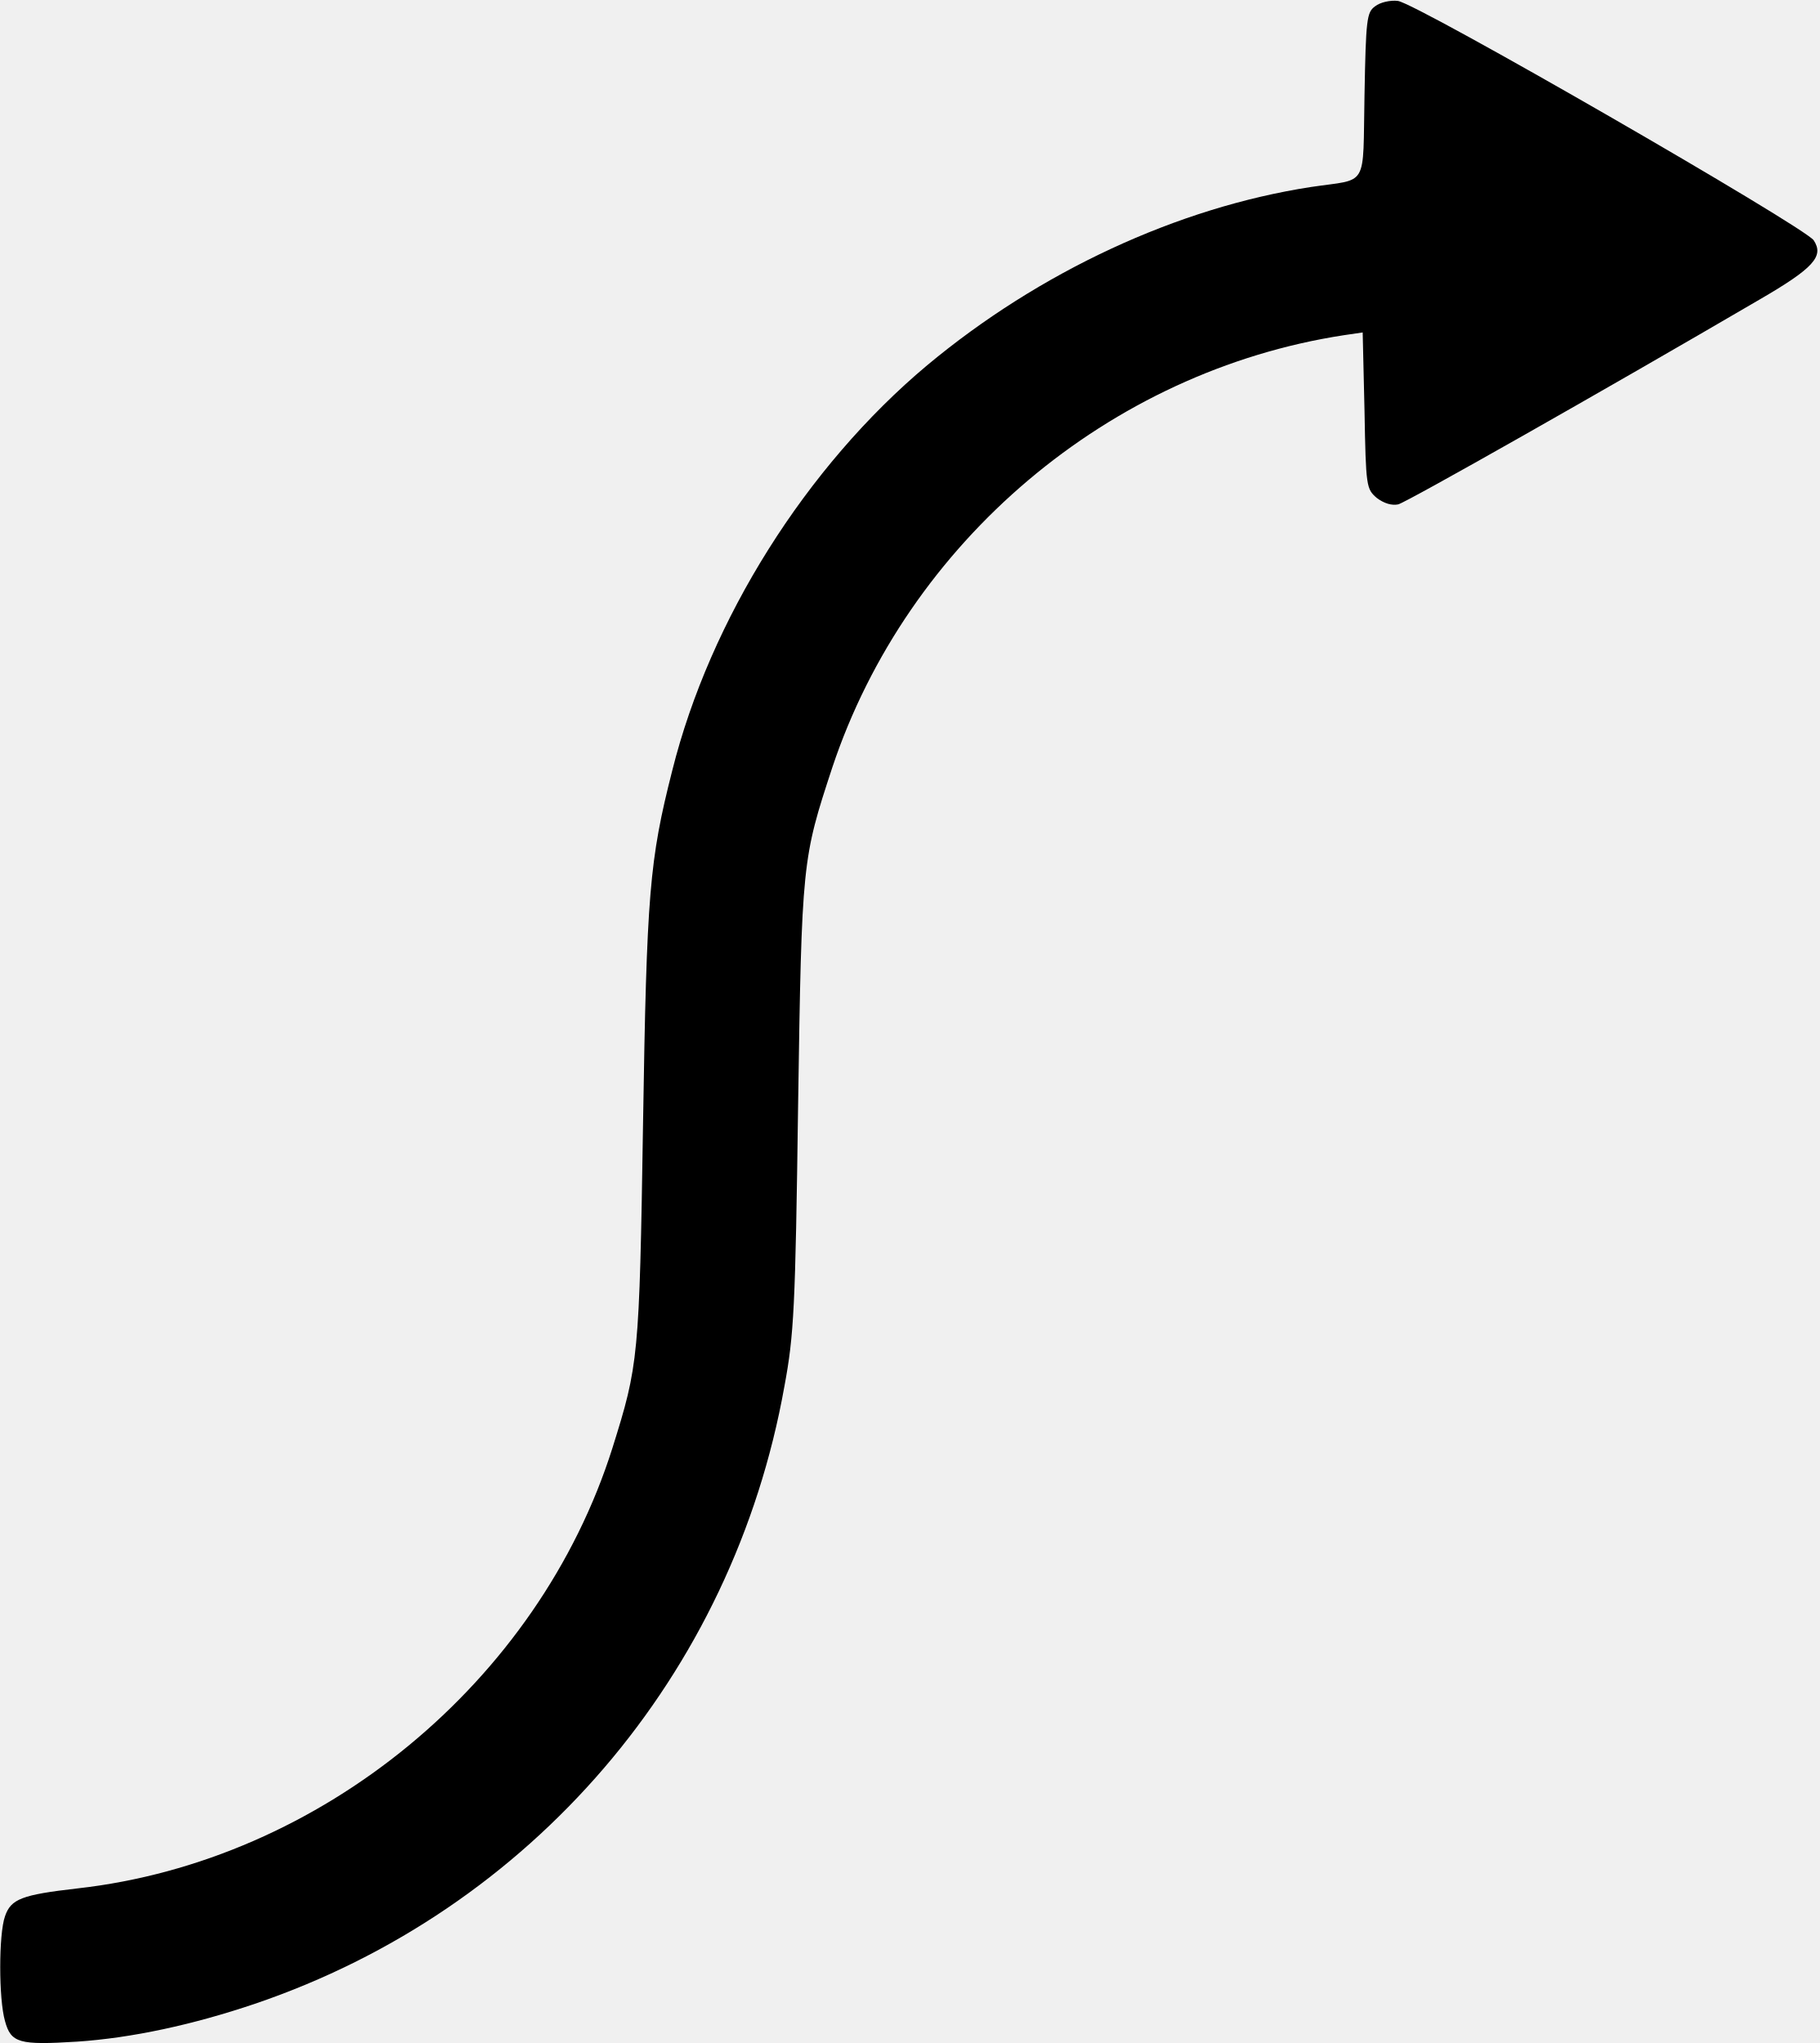
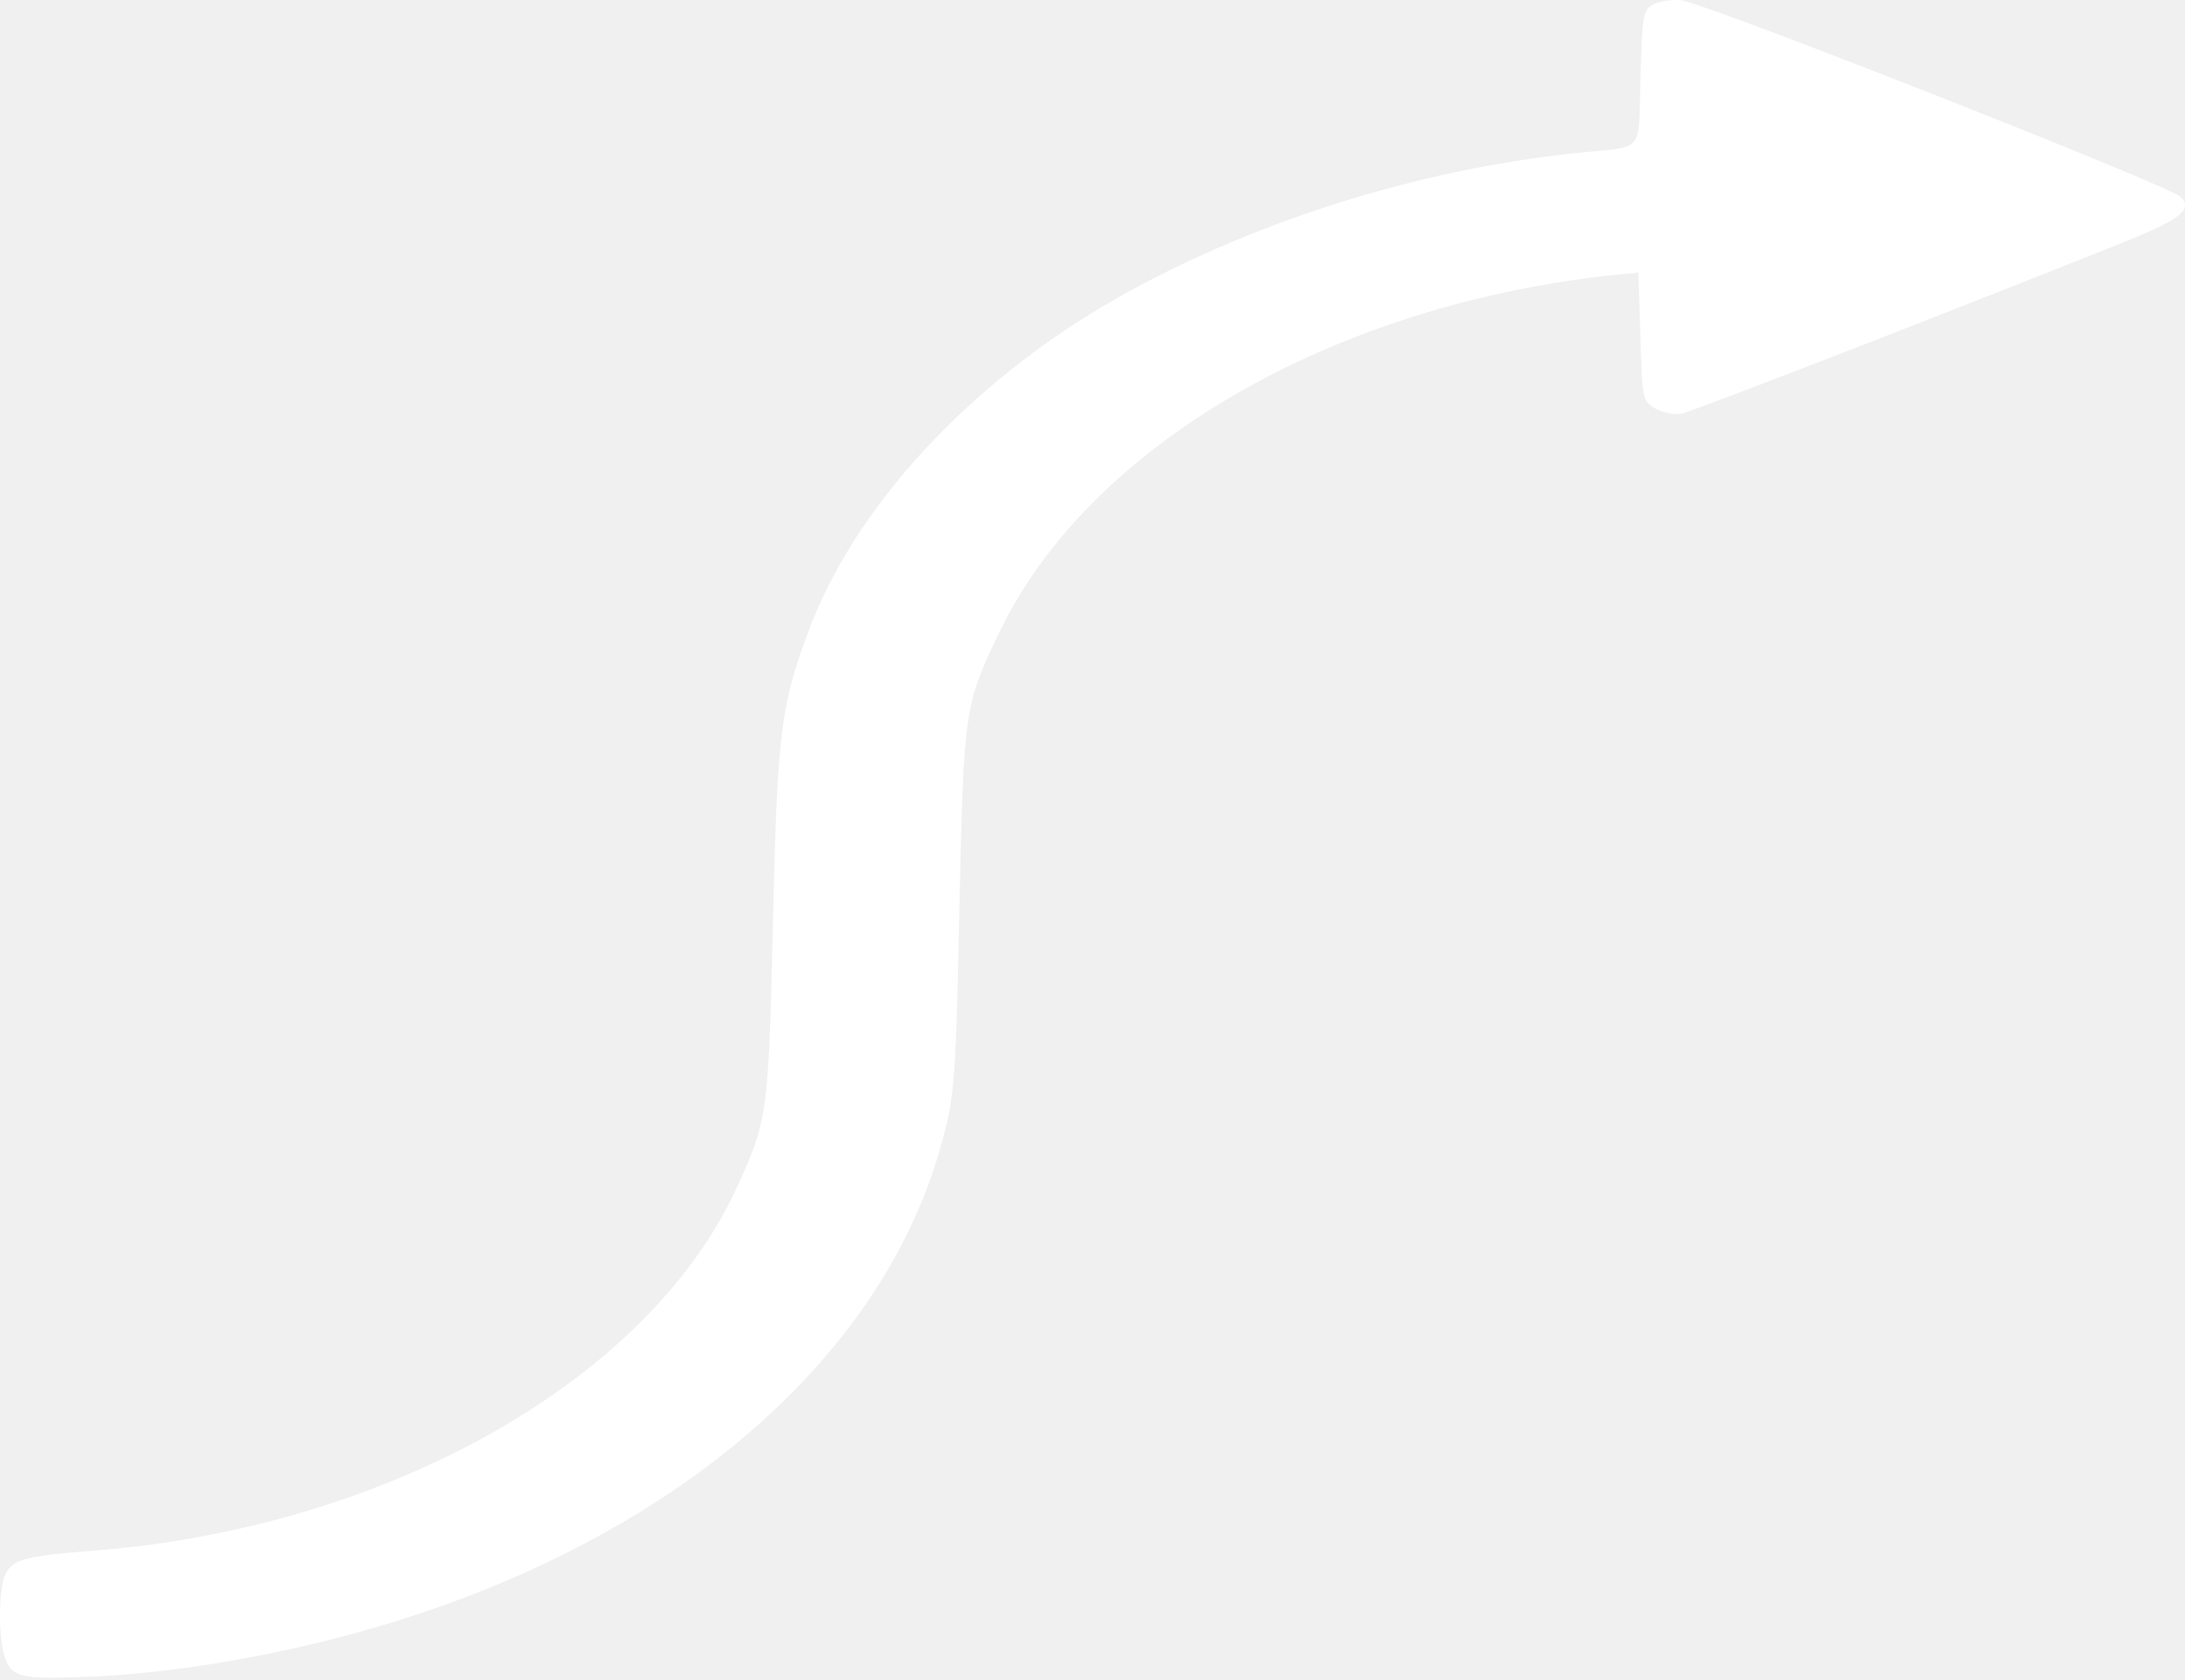
- <svg xmlns="http://www.w3.org/2000/svg" version="1.0" width="399pt" height="448pt" viewBox="0 0 399 448" preserveAspectRatio="xMidYMid meet">
-   <g transform="translate(0,448) scale(0.1,-0.1)" fill="#000000" stroke="none">
-     <path d="M3015 4466 c-18 -13 -20 -28 -23 -195 -4 -207 10 -182 -117 -201 -293 -45 -596 -186 -842 -391 -265 -222 -476 -557 -559 -889 -50 -197 -56 -268 -64 -775 -8 -514 -10 -528 -67 -710 -162 -513 -639 -906 -1173 -966 -122 -14 -146 -23 -159 -61 -14 -39 -14 -182 0 -230 13 -48 31 -53 158 -45 120 8 254 37 390 83 606 206 1048 721 1161 1354 21 113 24 171 30 615 8 537 9 541 75 742 165 495 607 869 1122 948 l41 6 4 -171 c3 -168 4 -172 27 -192 16 -12 33 -17 47 -14 19 5 443 245 792 449 119 69 142 95 119 130 -19 29 -872 521 -912 525 -16 2 -39 -3 -50 -12z" />
-   </g>
+ <svg xmlns="http://www.w3.org/2000/svg" width="242" height="186" viewBox="0 0 242 186" fill="none">
+   <path d="M183.088 0.516C181.995 1.055 181.873 1.677 181.691 8.605C181.448 17.193 182.299 16.156 174.585 16.944C156.789 18.811 138.387 24.661 123.446 33.166C107.351 42.376 94.535 56.274 89.494 70.047C86.457 78.22 86.093 81.166 85.607 102.2C85.121 123.524 85 124.105 81.538 131.655C71.699 152.938 42.728 169.242 10.295 171.731C2.885 172.312 1.427 172.686 0.638 174.262C-0.213 175.88 -0.213 181.813 0.638 183.804C1.427 185.795 2.521 186.003 10.234 185.671C17.522 185.339 25.661 184.136 33.921 182.228C70.727 173.681 97.572 152.316 104.435 126.055C105.711 121.367 105.893 118.96 106.257 100.54C106.743 78.262 106.804 78.096 110.812 69.757C120.834 49.221 147.679 33.705 178.958 30.427L181.448 30.179L181.691 37.273C181.873 44.243 181.934 44.409 183.331 45.238C184.303 45.736 185.335 45.944 186.186 45.819C187.34 45.612 213.092 35.655 234.288 27.192C241.516 24.329 242.913 23.25 241.516 21.798C240.362 20.595 188.554 0.184 186.125 0.018C185.153 -0.065 183.756 0.142 183.088 0.516Z" fill="white" />
</svg>
